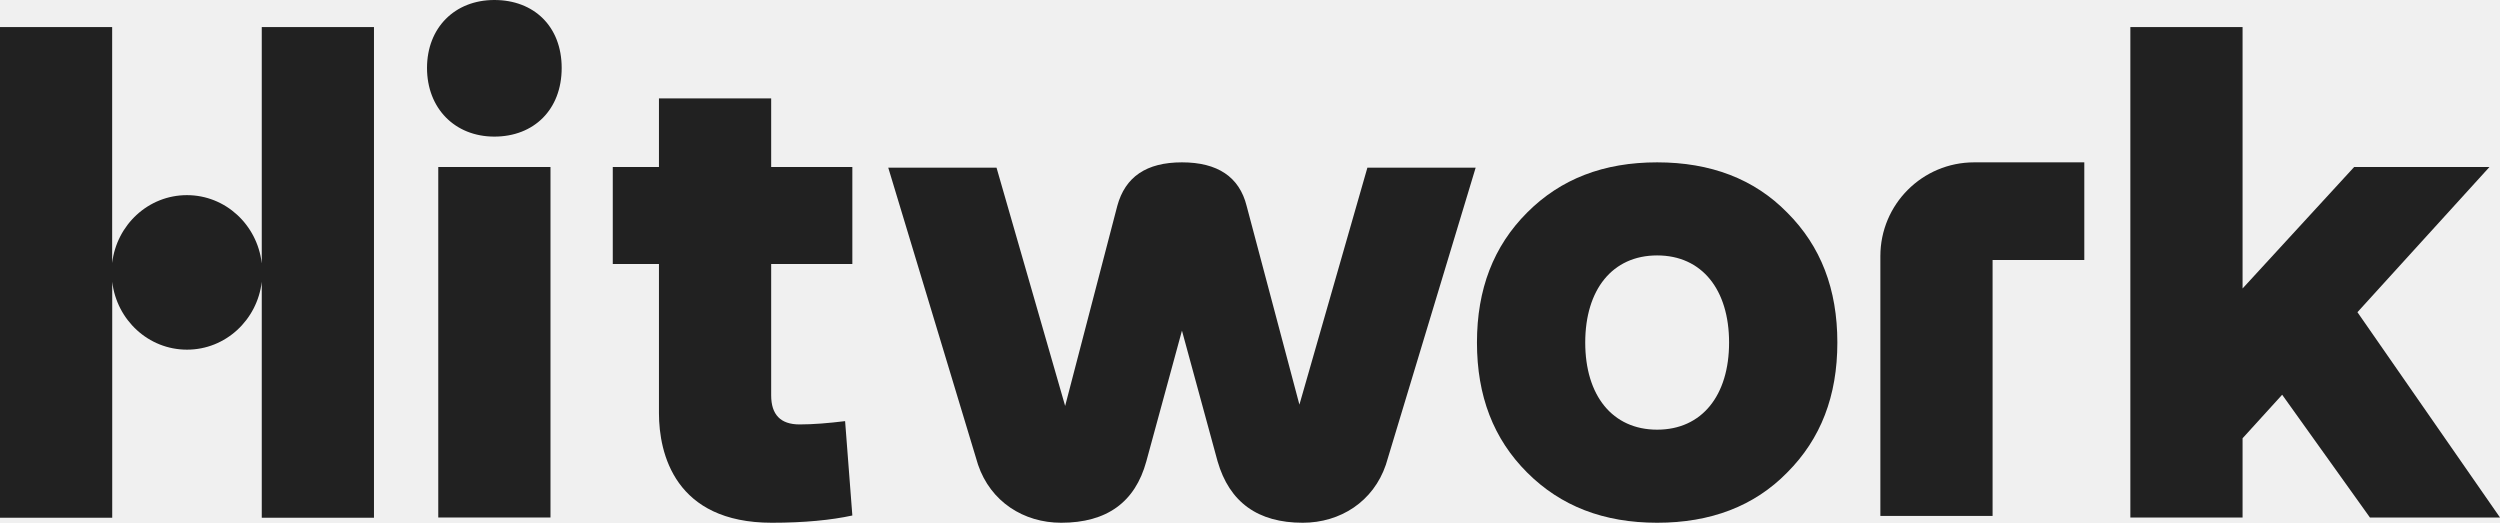
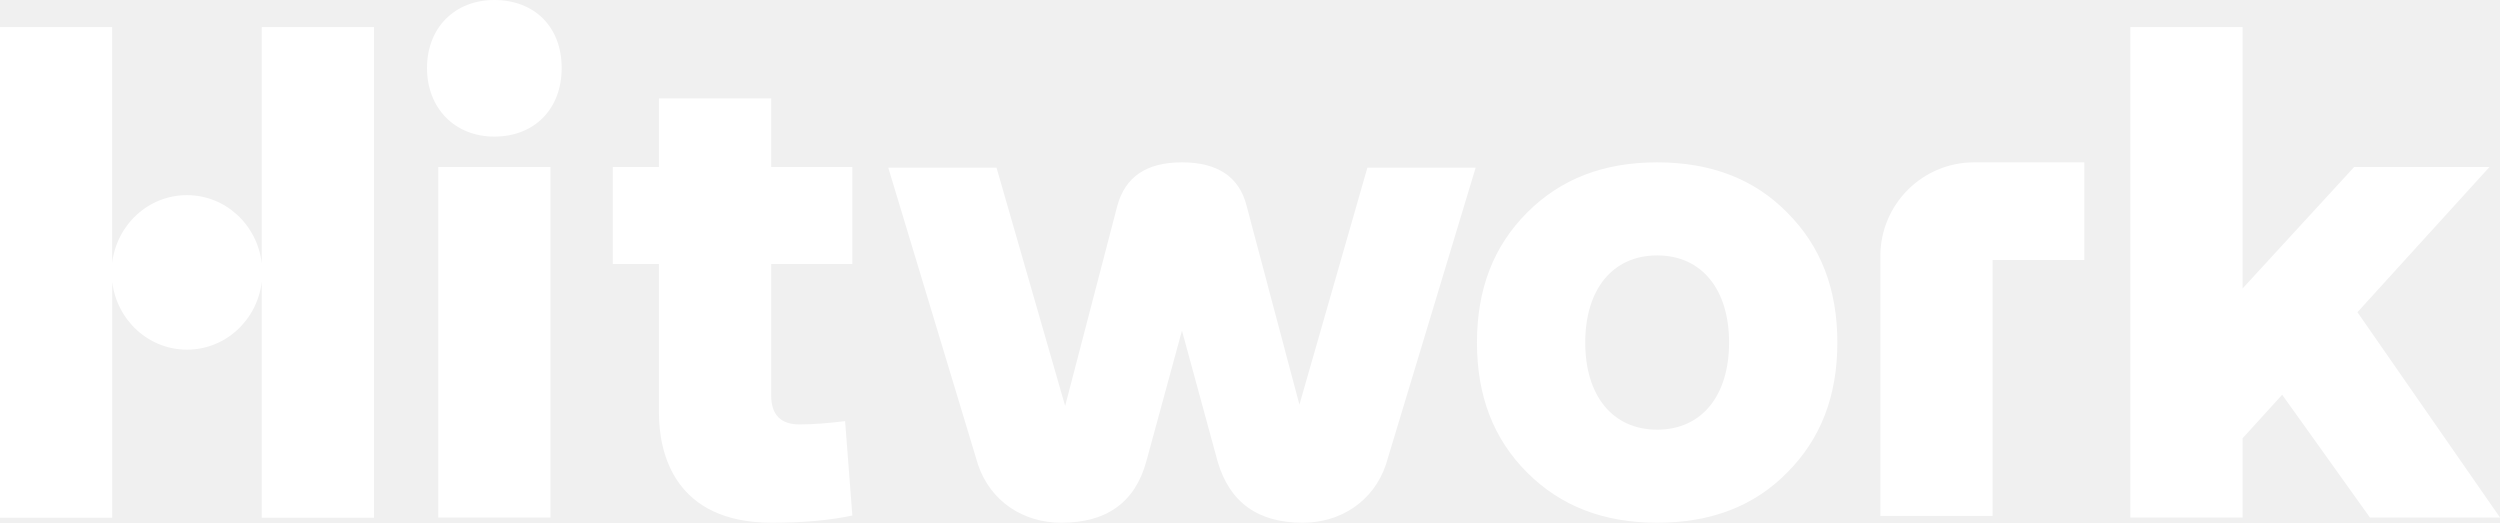
<svg xmlns="http://www.w3.org/2000/svg" id="Layer_2" viewBox="0 0 386.52 80.82">
  <defs>
-     <style>.cls-1{fill:#212121;}</style>
+     <style>.cls-1{fill:#fff;}</style>
  </defs>
  <g id="Layer_1-2">
    <g>
      <path class="cls-1" d="M119.23,15.21h-17.35v10.61h-7.14v15h7.14v23.06c0,6.22,2.45,16.94,17.45,16.94,5,0,9.18-.41,12.45-1.12l-1.12-14.59c-2.55,.31-4.9,.51-7.04,.51-2.96,0-4.39-1.53-4.39-4.49v-20.31h12.55v-15h-12.55V15.21Z" />
      <rect class="cls-1" x="67.76" y="25.82" width="17.35" height="54.19" />
      <path class="cls-1" d="M76.43,0c-6.12,0-10.41,4.29-10.41,10.51s4.29,10.61,10.41,10.61,10.41-4.18,10.41-10.61S82.55,0,76.43,0Z" />
      <path class="cls-1" d="M200.9,62.56l-8.16-30.72c-1.12-4.49-4.49-6.74-10-6.74s-8.78,2.25-10,6.74l-8.06,30.92-10.61-36.84h-16.74l13.88,45.92c1.94,5.72,7.04,8.98,12.86,8.98,7.04,0,11.43-3.16,13.16-9.49l5.51-20.21,5.51,20.21c1.84,6.33,6.22,9.49,13.16,9.49,5.82,0,10.92-3.27,12.86-8.98l13.88-45.92h-16.74l-10.51,36.64Z" />
      <path class="cls-1" d="M256.21,25.1c-8.27,0-14.9,2.55-20.1,7.76-5.2,5.2-7.76,11.84-7.76,20.1s2.55,14.9,7.76,20.1c5.2,5.2,11.84,7.76,20.1,7.76s15-2.55,20.1-7.76c5.2-5.2,7.76-11.84,7.76-20.1s-2.55-14.9-7.76-20.1c-5.1-5.2-11.84-7.76-20.1-7.76Zm0,41.33c-6.94,0-11.12-5.31-11.12-13.47s4.18-13.47,11.12-13.47,11.12,5.31,11.12,13.47-4.18,13.47-11.12,13.47Z" />
      <polygon class="cls-1" points="364.48 48.27 384.89 25.82 363.97 25.82 346.72 44.6 346.72 4.18 329.37 4.18 329.37 80.01 346.72 80.01 346.72 67.76 352.84 61.03 366.41 80.01 386.52 80.01 364.48 48.27" />
      <path class="cls-1" d="M40.46,40.66c-.7-5.91-5.6-10.49-11.56-10.49s-10.86,4.58-11.56,10.49V4.18H0V80.05H17.35V43.57c.7,5.91,5.6,10.49,11.56,10.49s10.86-4.58,11.56-10.49v36.48h17.35V4.18h-17.35V40.66Z" />
      <path class="cls-1" d="M305.22,25.1c-8.01,0-14.5,6.49-14.5,14.5v40.17h17.35V40.2h14.18v-15.1h-17.02Z" />
    </g>
  </g>
</svg>
